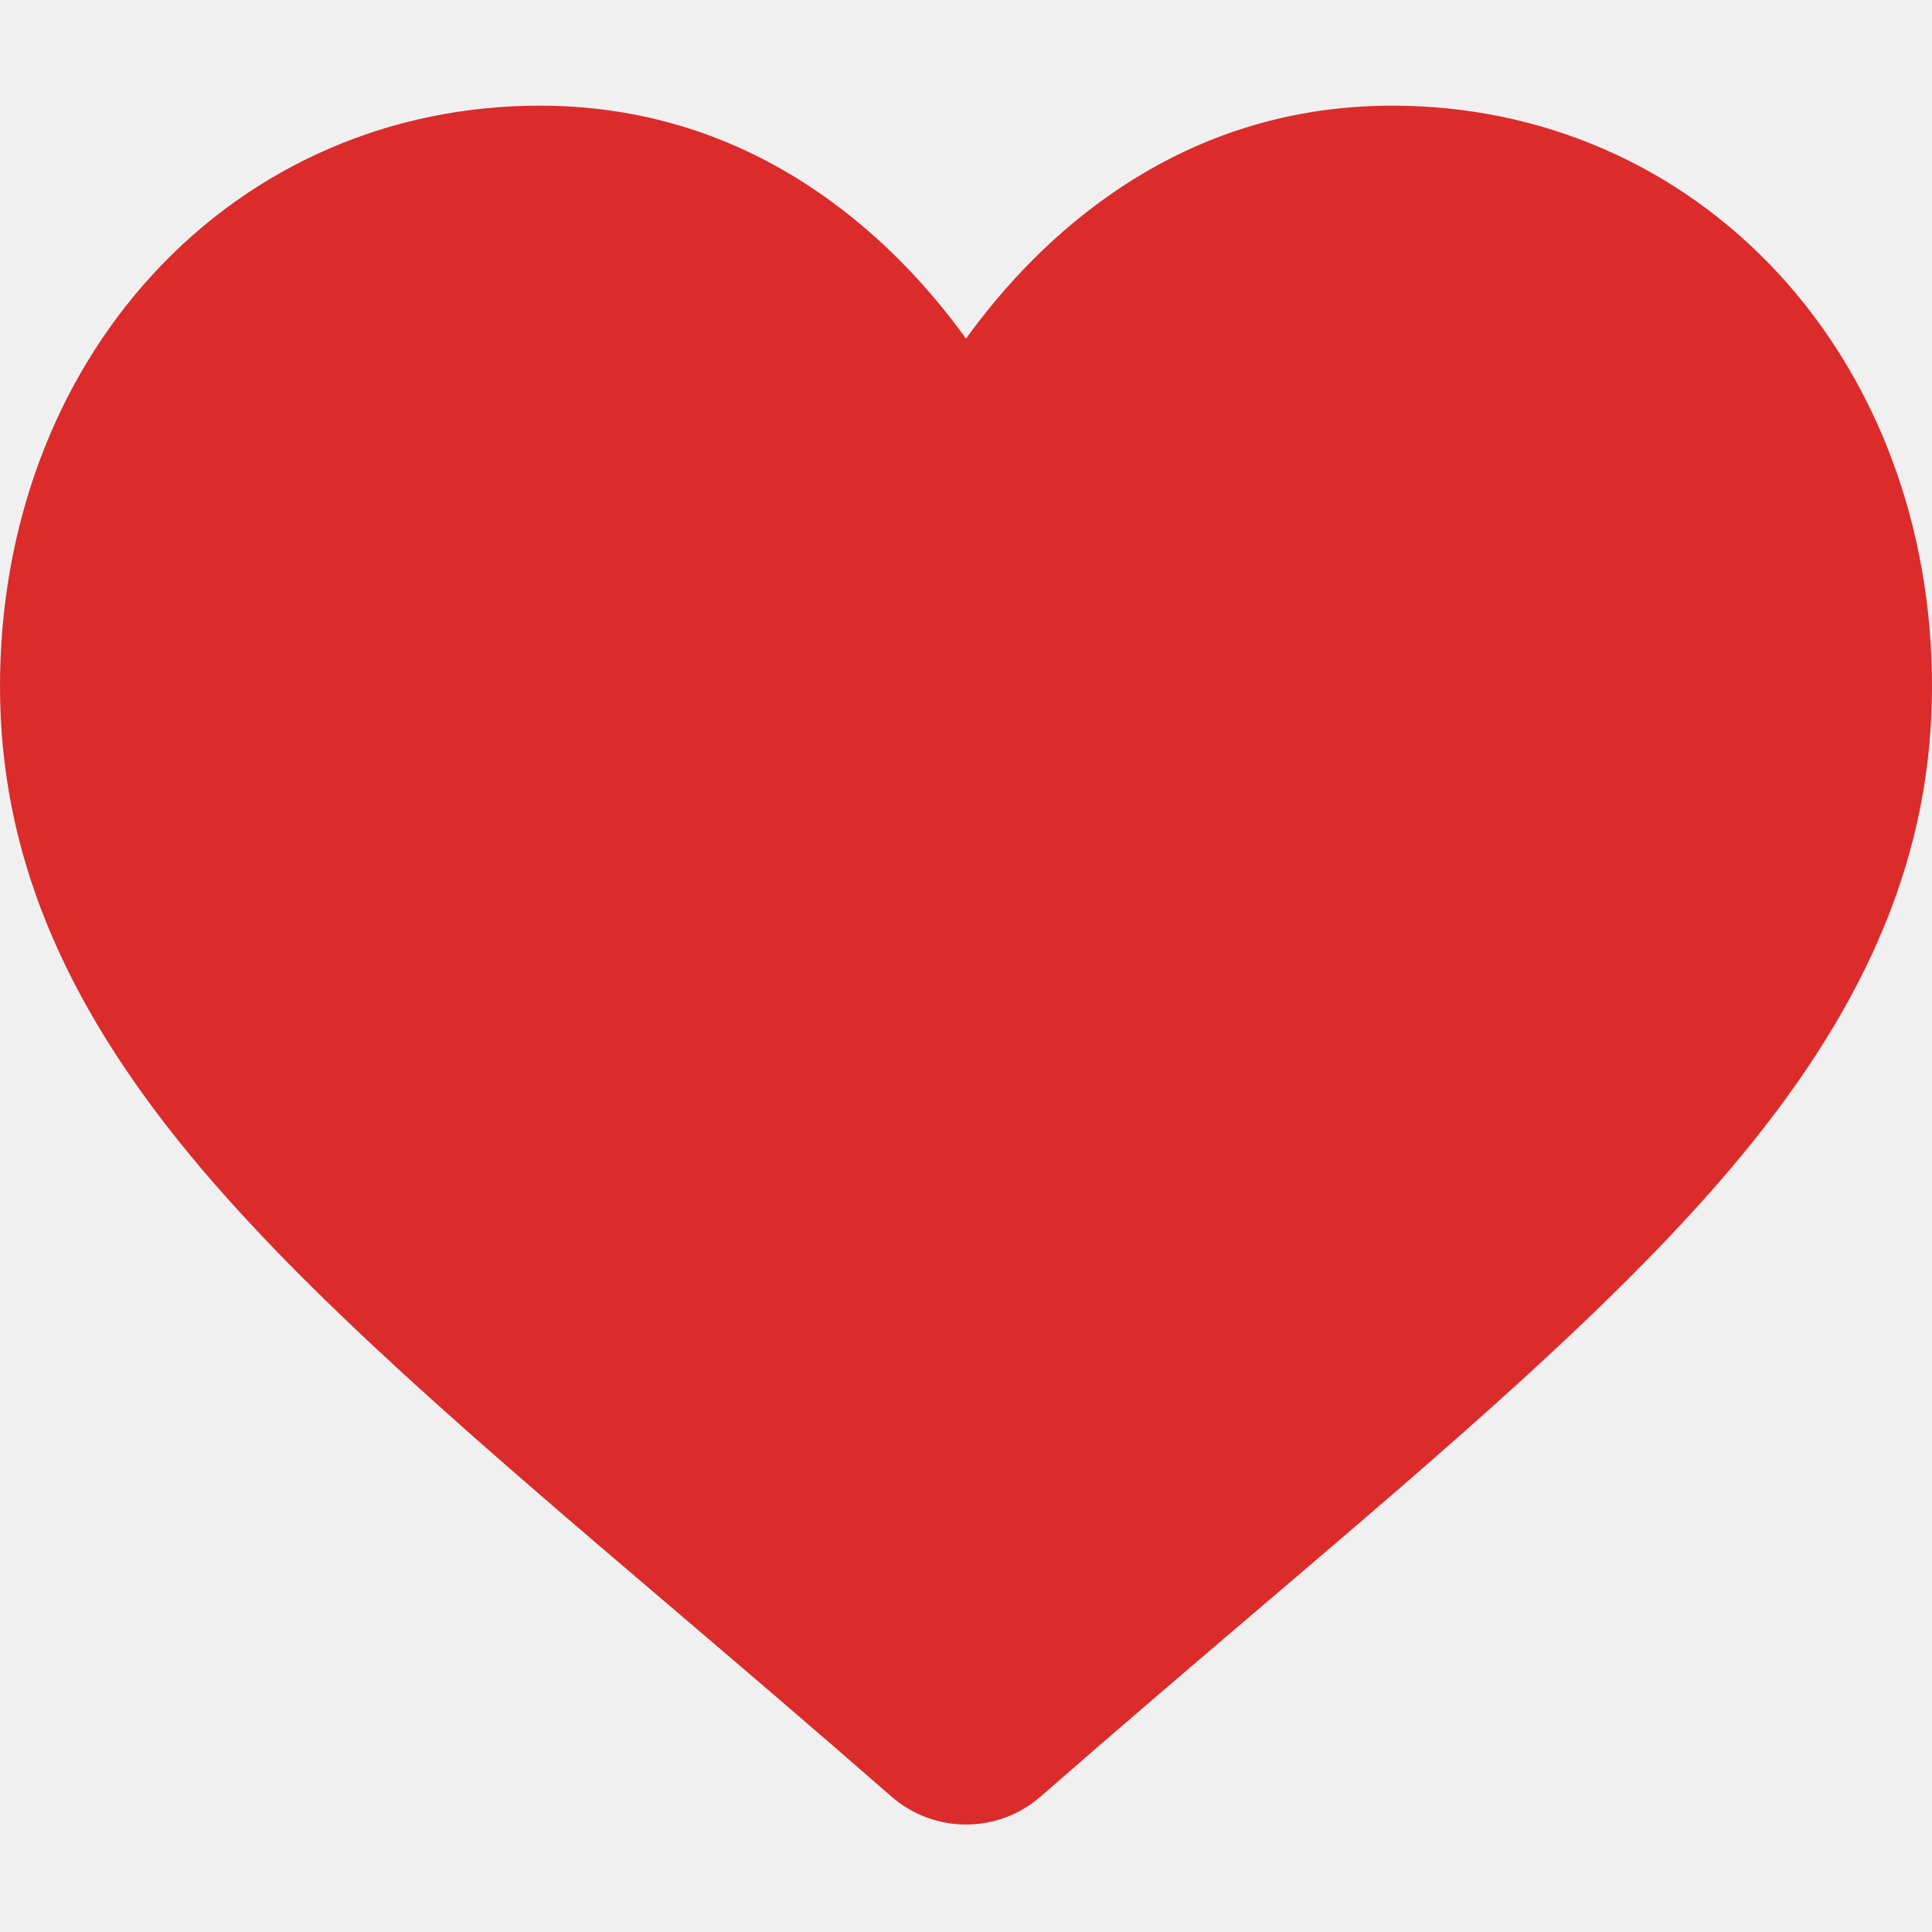
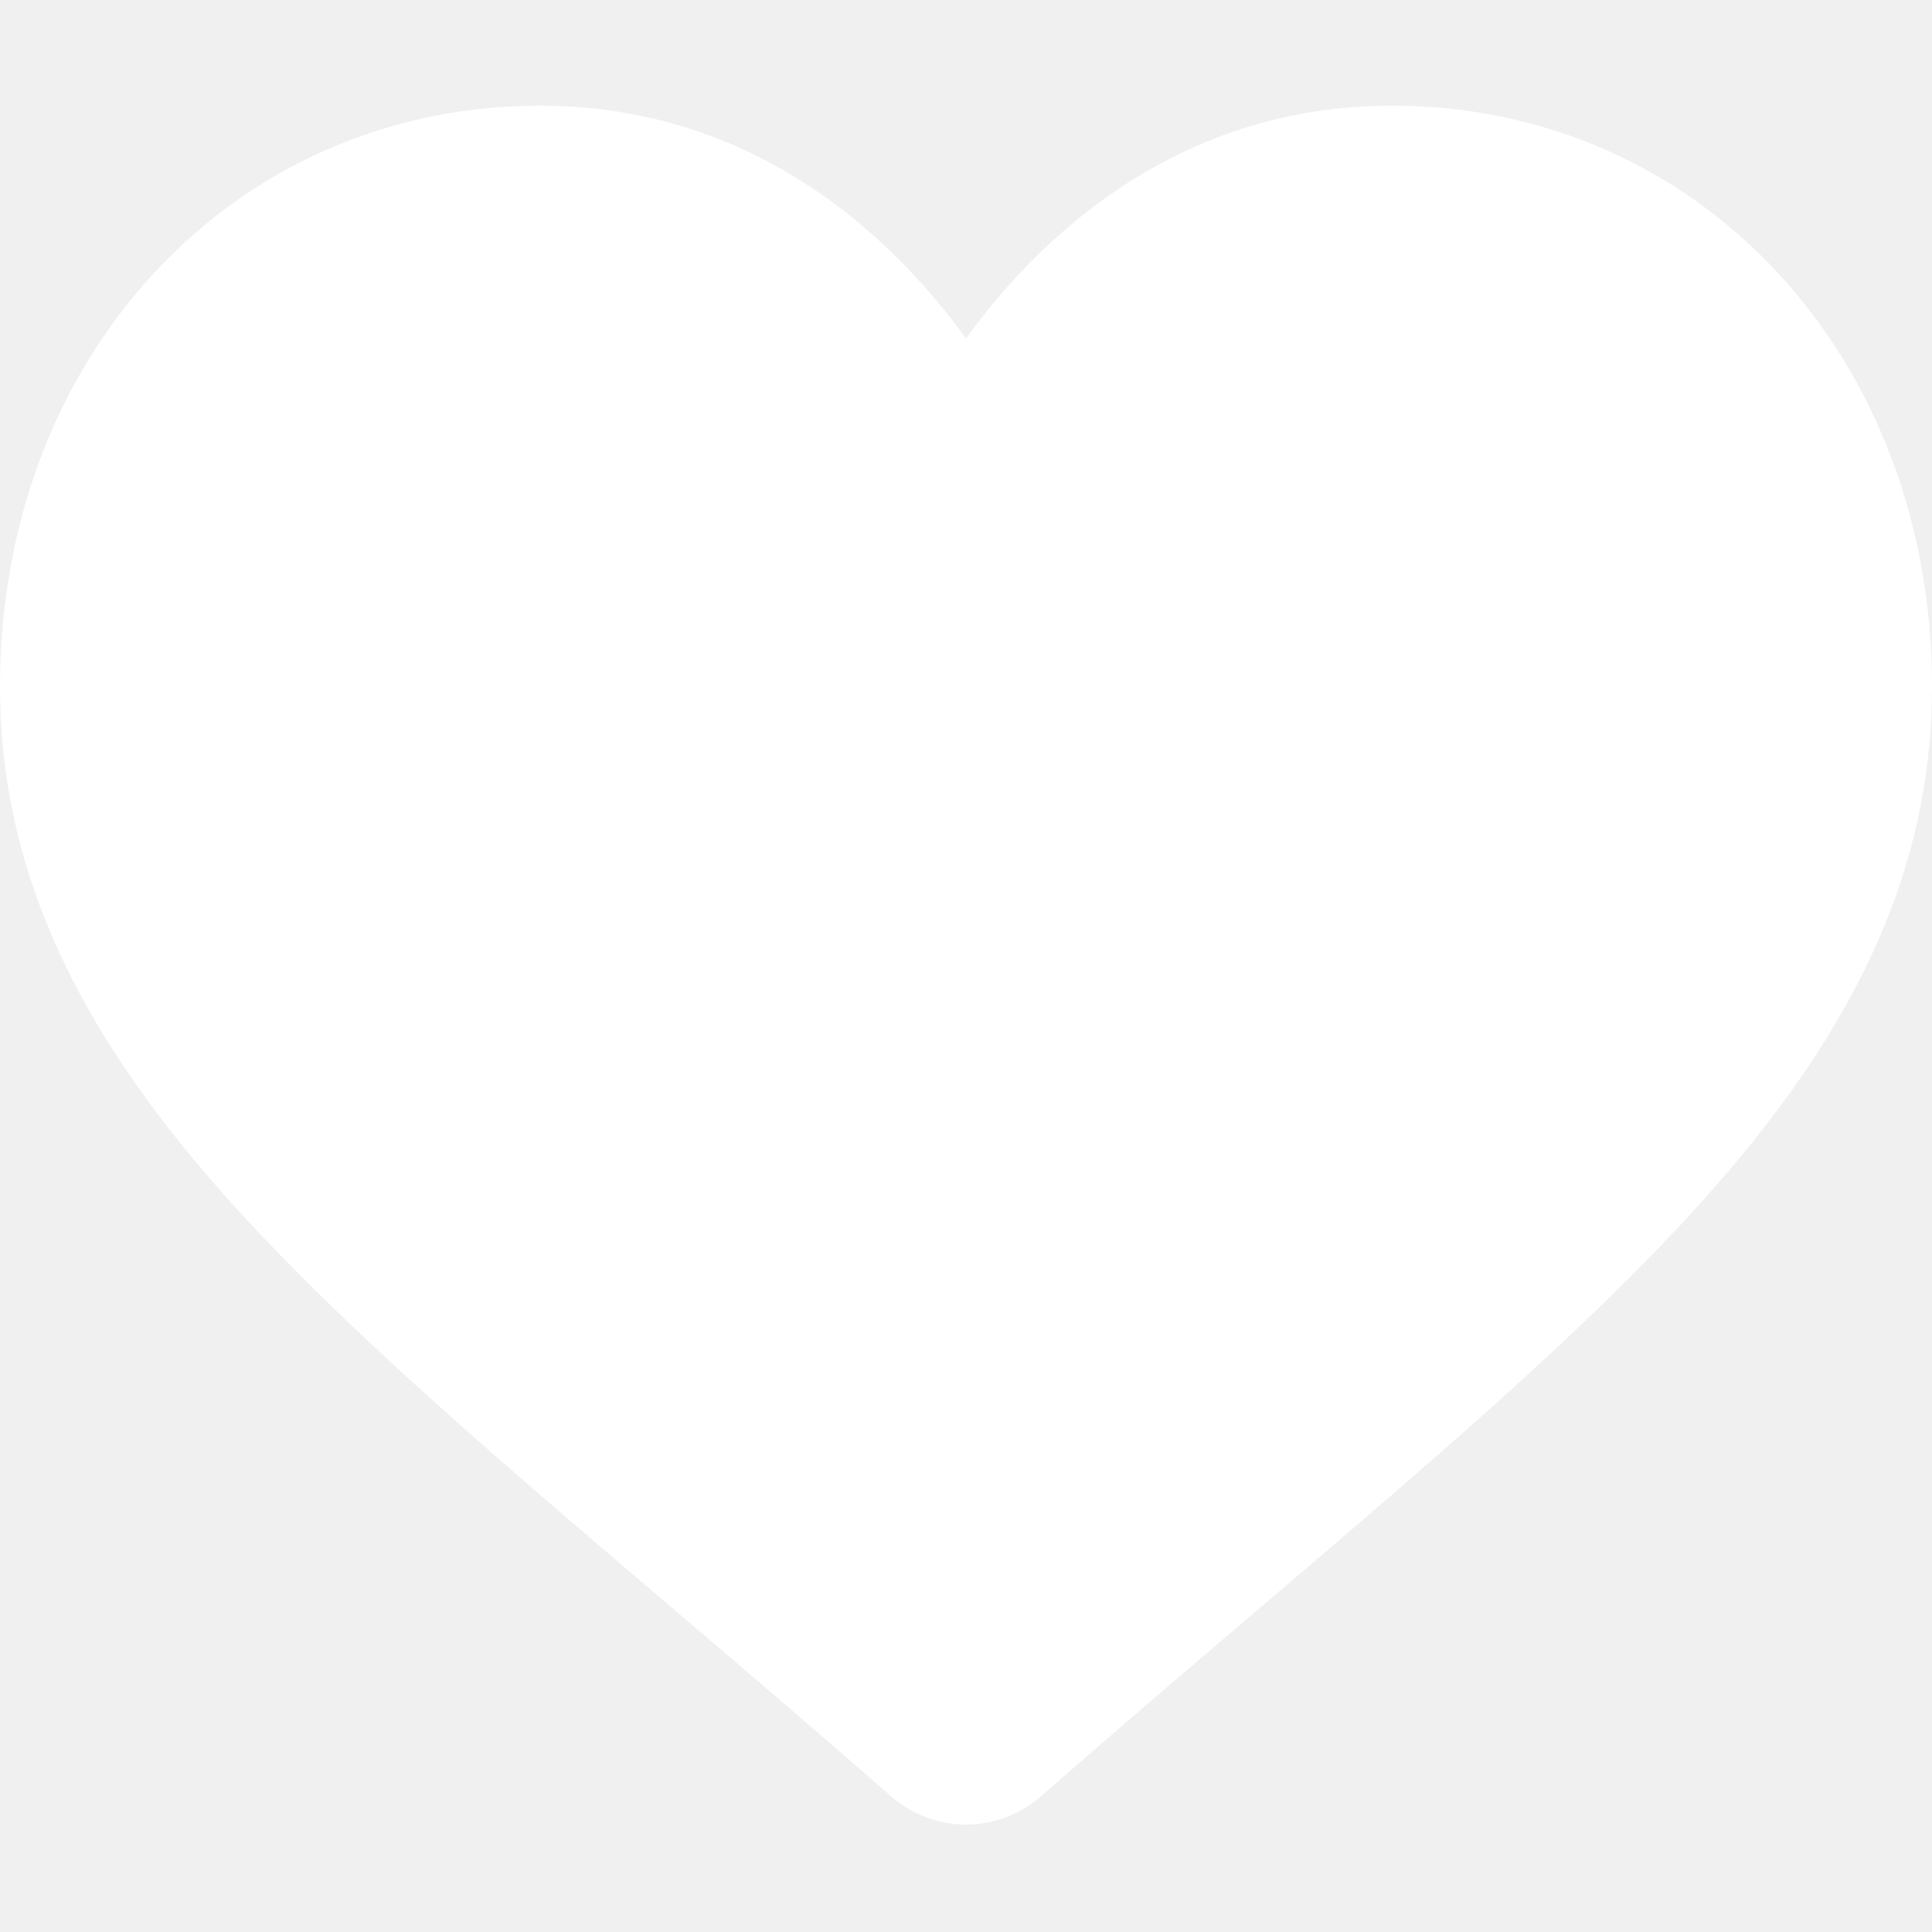
<svg xmlns="http://www.w3.org/2000/svg" viewBox="0 -28 512 512">
-   <path fill="#dc2b2b" d="m471.383 44.578c-26.504-28.746-62.871-44.578-102.41-44.578-29.555 0-56.621 9.344-80.449 27.77-12.023 9.301-22.918 20.68-32.523 33.961-9.602-13.277-20.5-24.66-32.527-33.961-23.824-18.426-50.891-27.77-80.445-27.77-39.539 0-75.91 15.832-102.414 44.578-26.188 28.41-40.613 67.223-40.613 109.293 0 43.301 16.137 82.938 50.781 124.742 30.992 37.395 75.535 75.355 127.117 119.312 17.613 15.012 37.578 32.027 58.309 50.152 5.477 4.797 12.504 7.438 19.793 7.438 7.285 0 14.316-2.641 19.785-7.43 20.73-18.129 40.707-35.152 58.328-50.172 51.574-43.949 96.117-81.906 127.109-119.305 34.645-41.801 50.777-81.438 50.777-124.742 0-42.066-14.426-80.879-40.617-109.289zm0 0" />
+   <path fill="white" d="m471.383 44.578c-26.504-28.746-62.871-44.578-102.41-44.578-29.555 0-56.621 9.344-80.449 27.77-12.023 9.301-22.918 20.68-32.523 33.961-9.602-13.277-20.5-24.66-32.527-33.961-23.824-18.426-50.891-27.77-80.445-27.77-39.539 0-75.91 15.832-102.414 44.578-26.188 28.41-40.613 67.223-40.613 109.293 0 43.301 16.137 82.938 50.781 124.742 30.992 37.395 75.535 75.355 127.117 119.312 17.613 15.012 37.578 32.027 58.309 50.152 5.477 4.797 12.504 7.438 19.793 7.438 7.285 0 14.316-2.641 19.785-7.43 20.73-18.129 40.707-35.152 58.328-50.172 51.574-43.949 96.117-81.906 127.109-119.305 34.645-41.801 50.777-81.438 50.777-124.742 0-42.066-14.426-80.879-40.617-109.289zm0 0" />
</svg>
